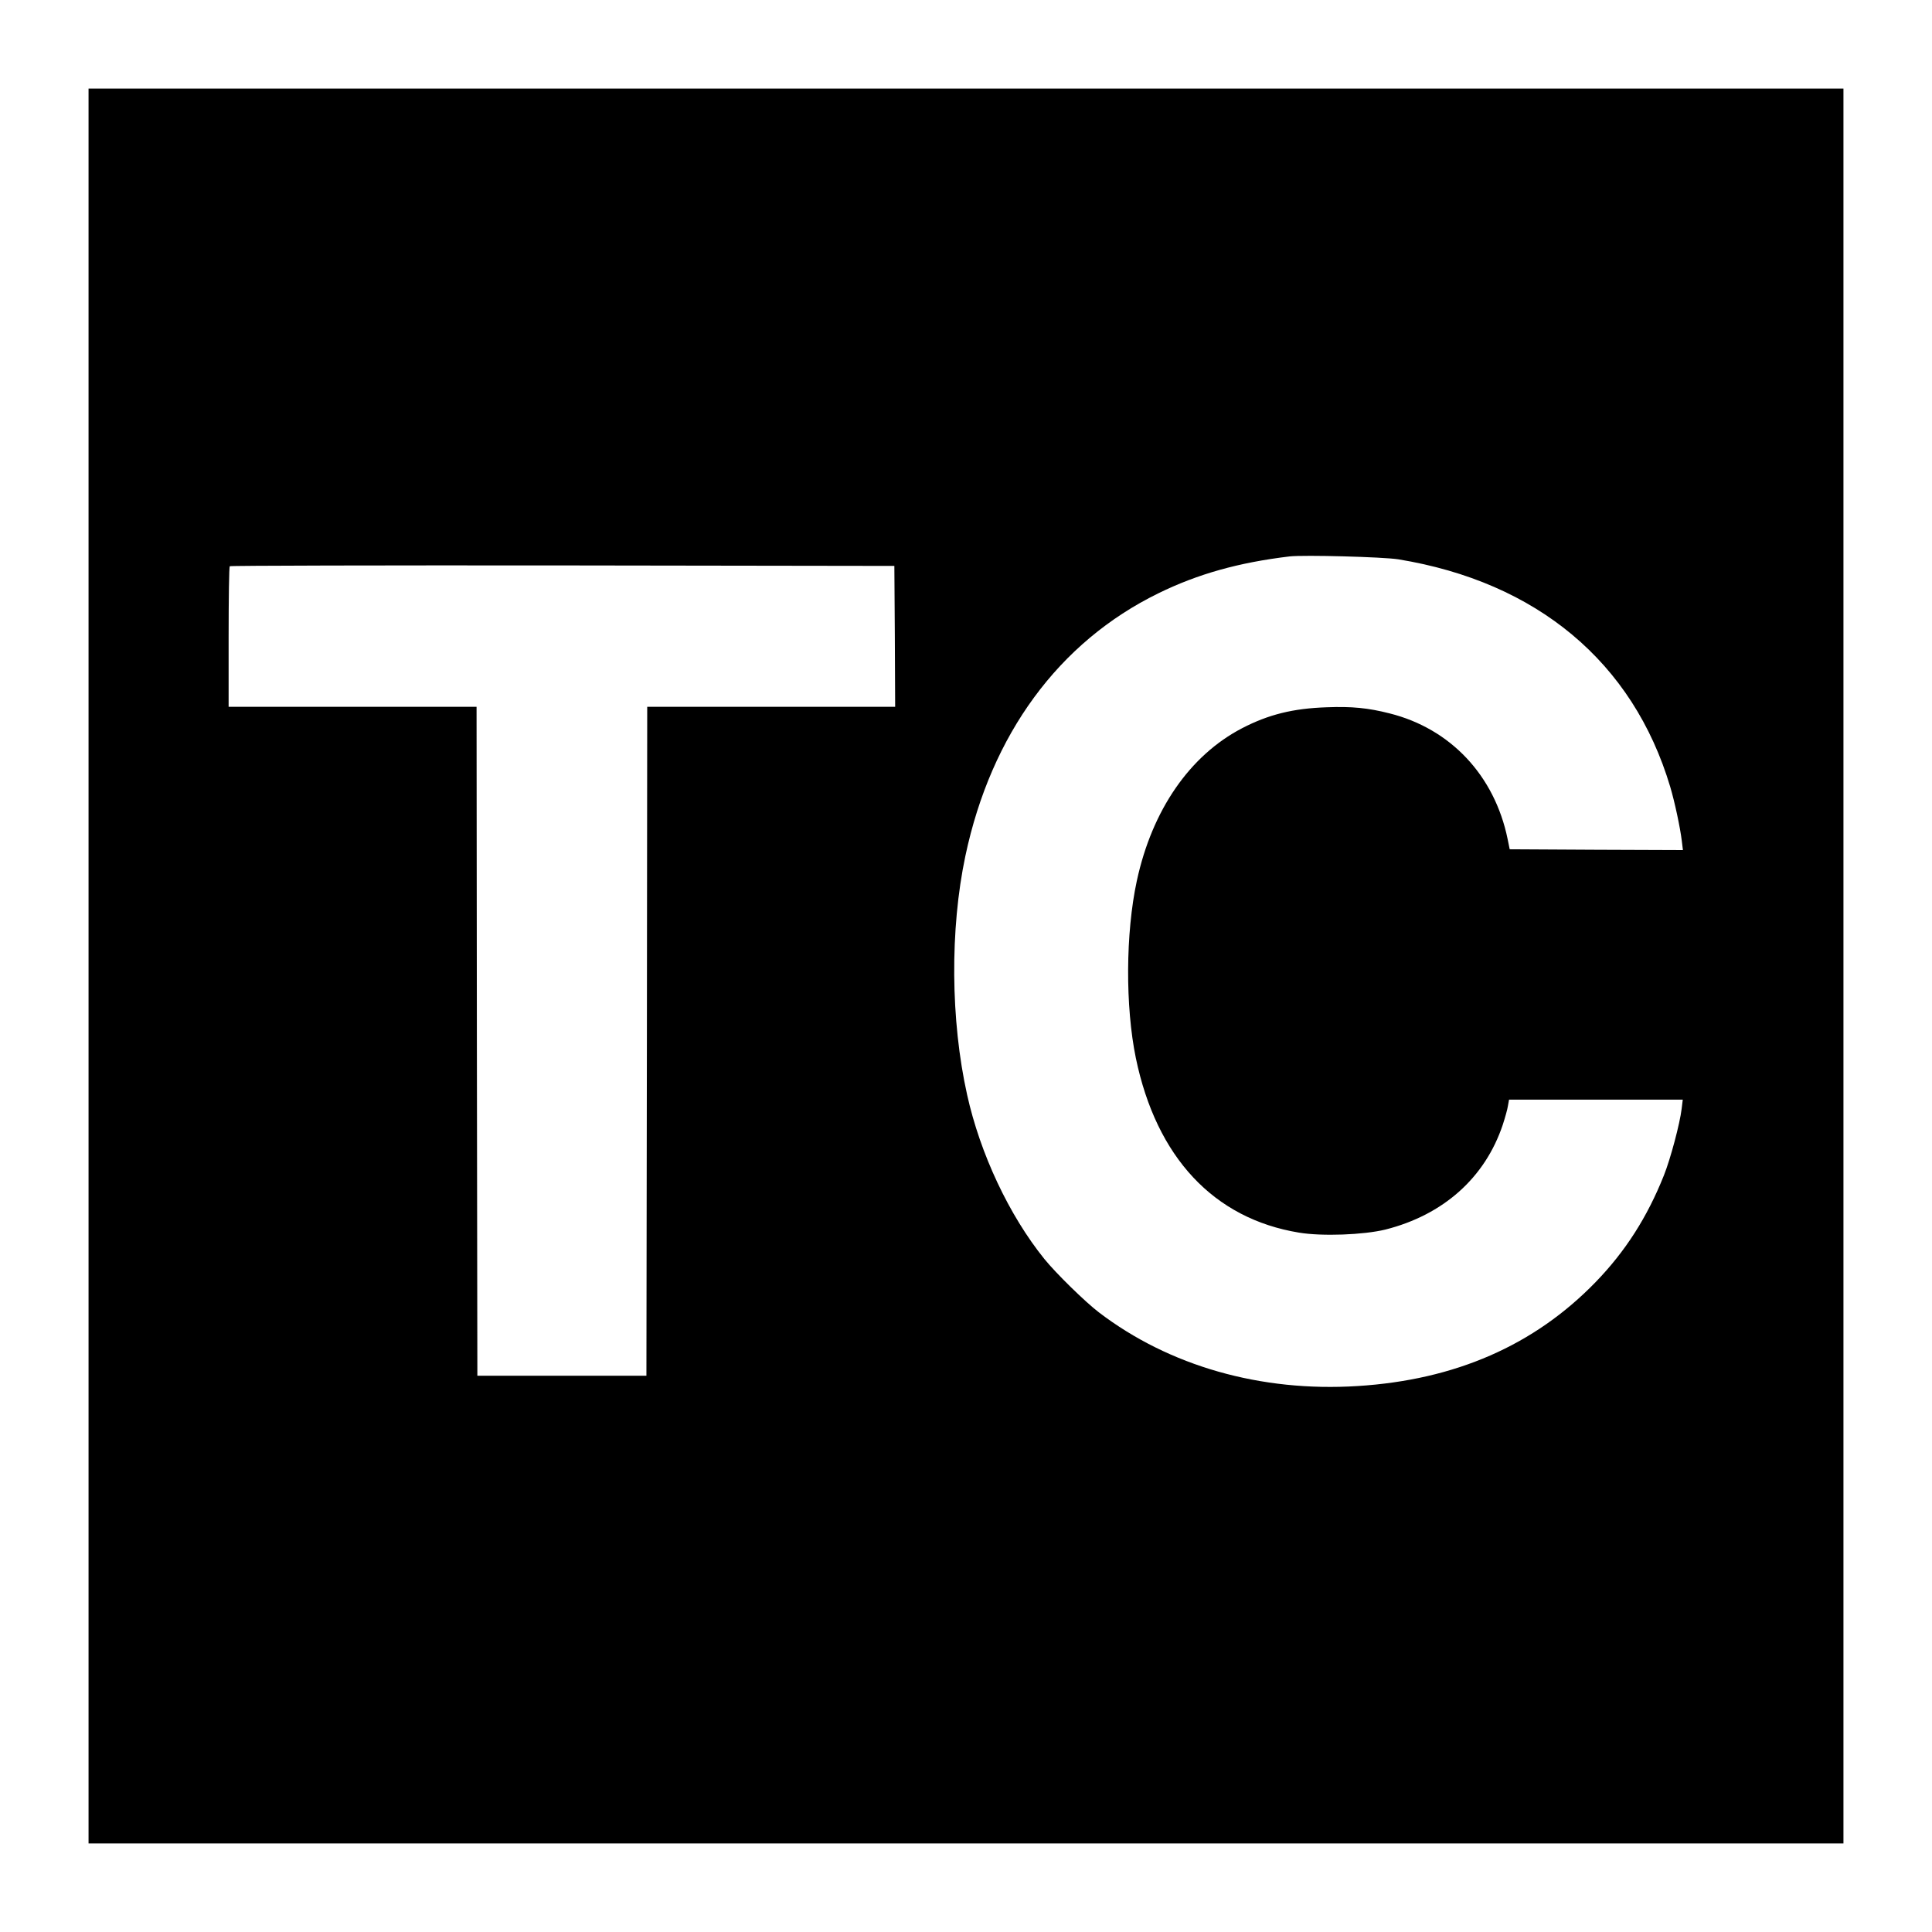
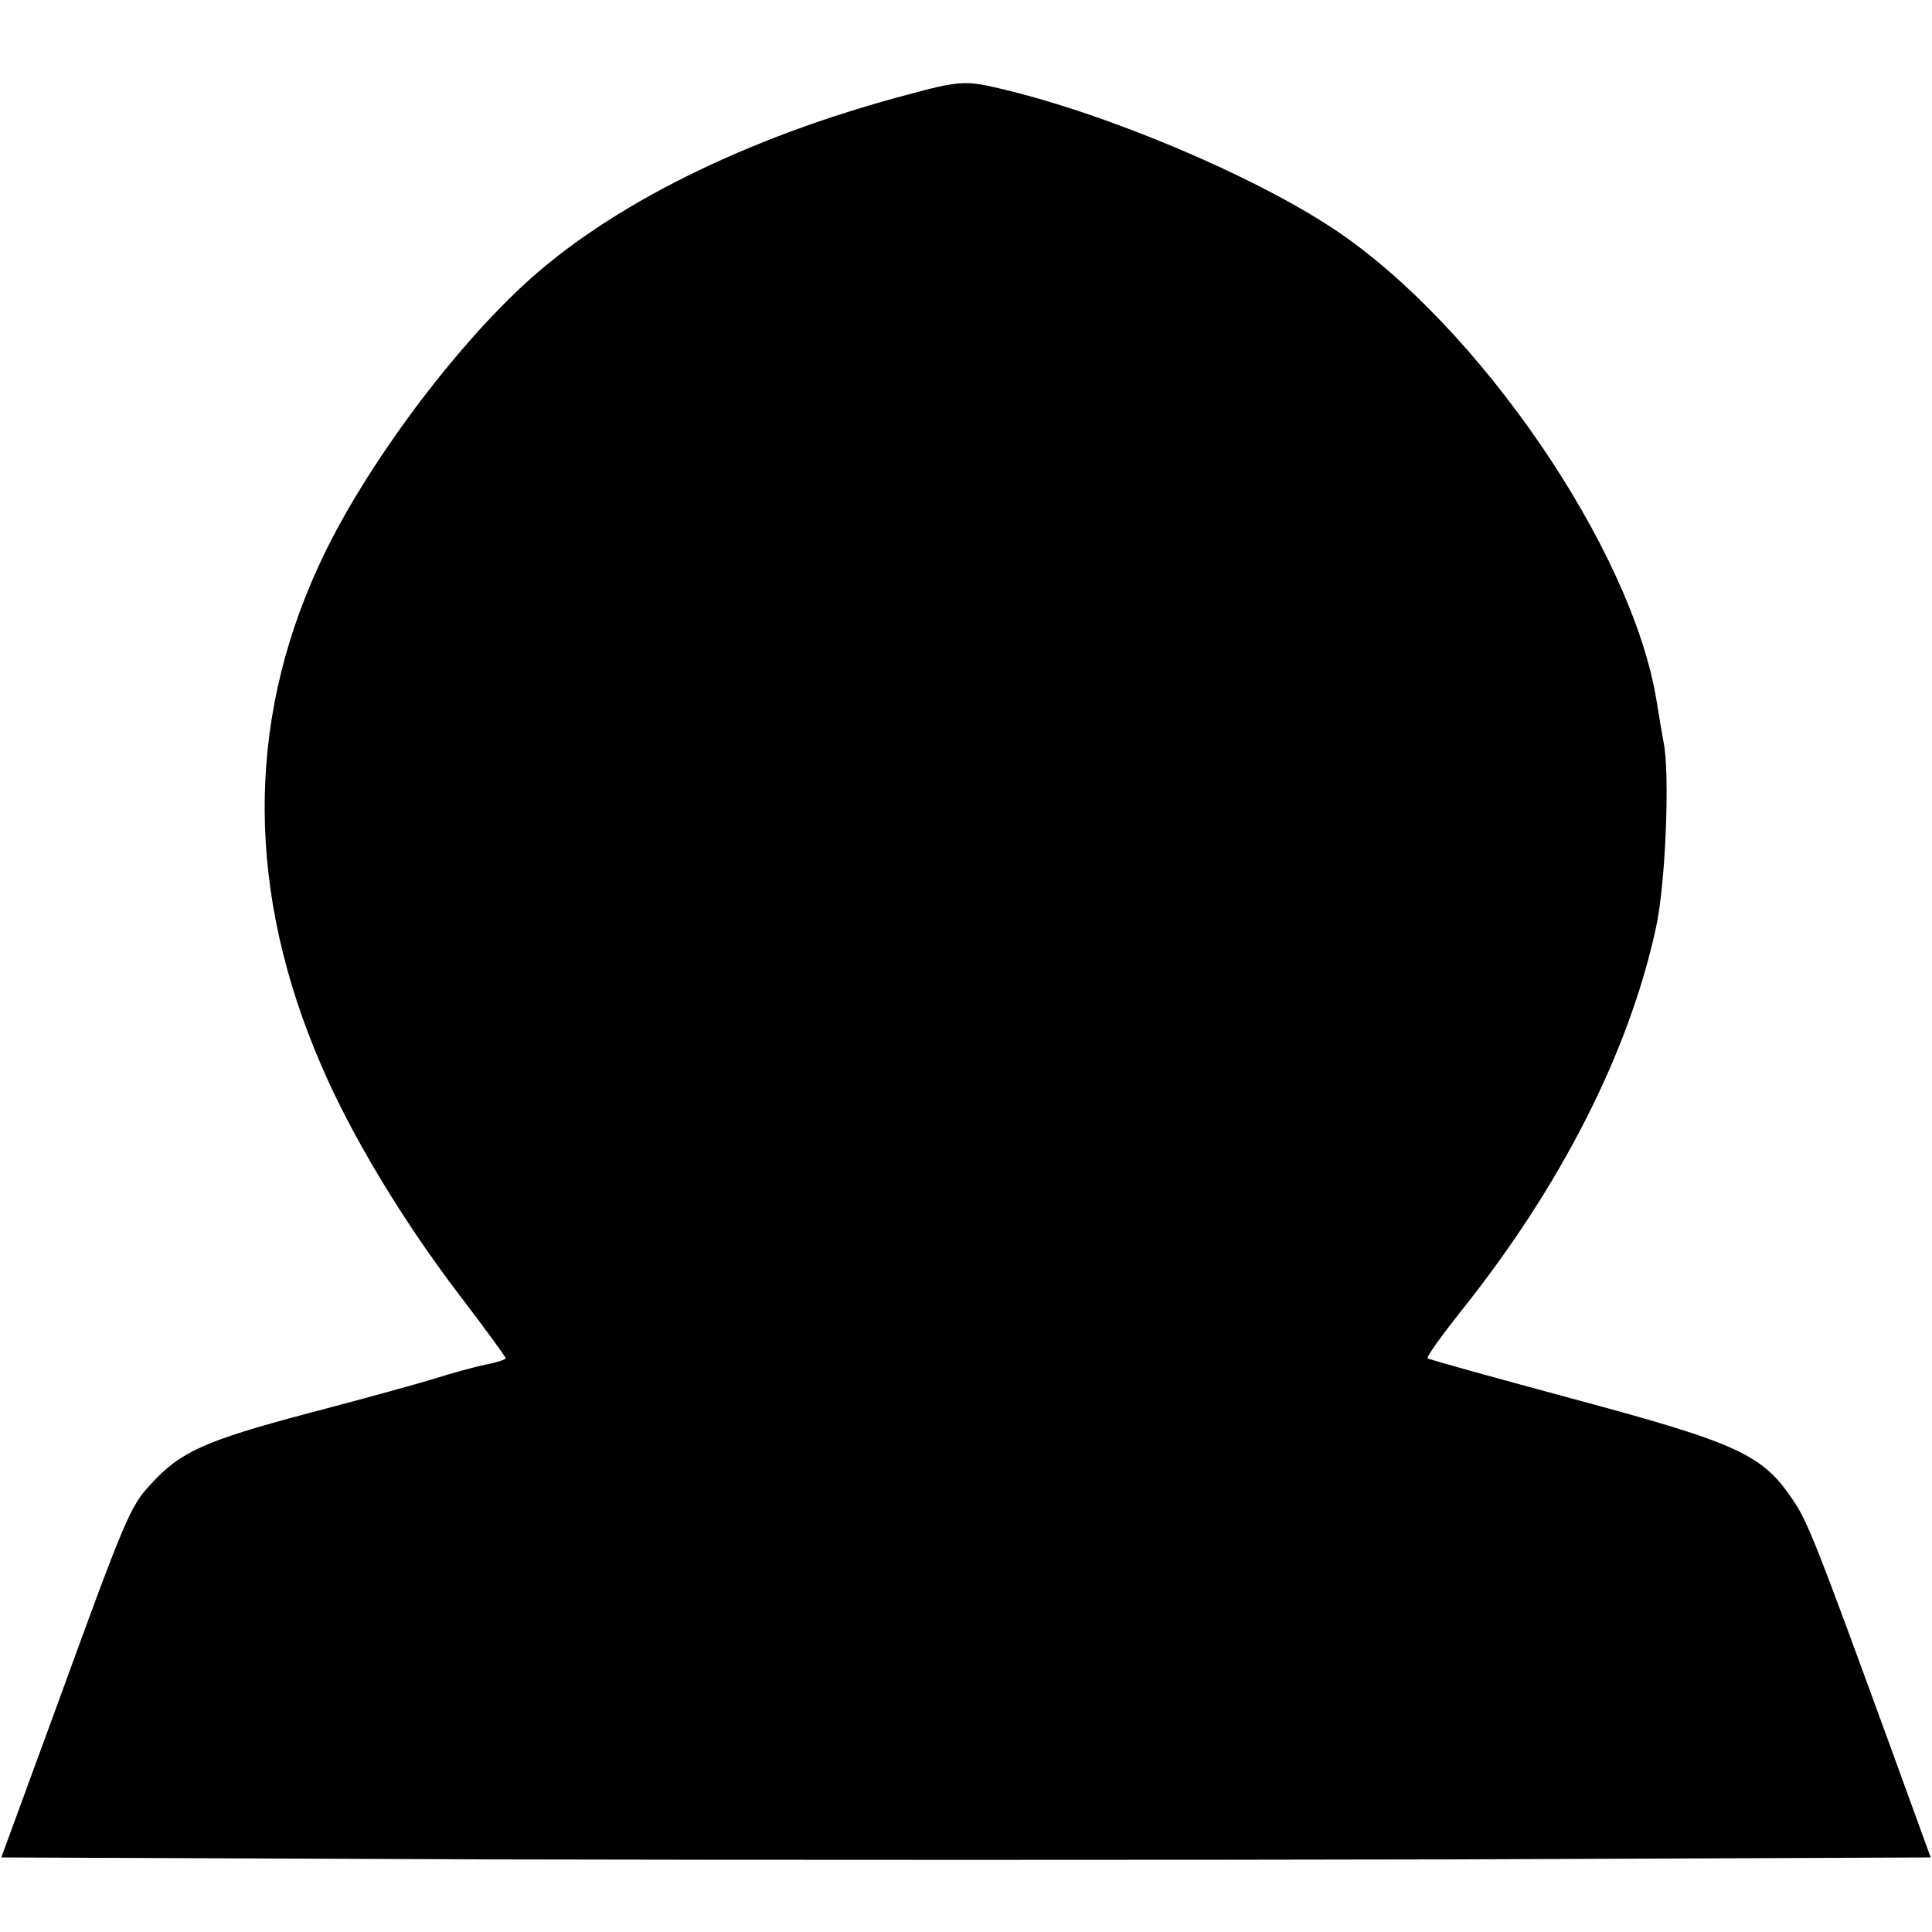
- <svg xmlns="http://www.w3.org/2000/svg" version="1.0" width="1200pt" height="1200pt" viewBox="0 0 1200 1200" preserveAspectRatio="xMidYMid meet">
-   <g transform="translate(0,1200) scale(0.1,-0.1)" fill="#000000" stroke="none">
-     <path d="M550 6000 l0 -5450 5450 0 5450 0 0 5450 0 5450 -5450 0 -5450 0 0 -5450z m8135 2526 c862 -141 1458 -639 1689 -1413 28 -94 62 -253 72 -336 l7 -57 -538 2 -538 3 -13 64 c-81 394 -354 685 -733 780 -133 34 -235 44 -390 38 -210 -7 -362 -45 -526 -130 -325 -169 -559 -508 -654 -948 -70 -324 -72 -781 -6 -1101 128 -617 484 -997 1013 -1084 144 -24 402 -14 537 19 360 91 619 322 729 651 14 43 29 96 32 117 l7 39 539 0 540 0 -7 -57 c-11 -92 -69 -310 -110 -413 -103 -259 -239 -472 -424 -663 -381 -393 -872 -608 -1479 -646 -600 -38 -1170 124 -1607 458 -84 64 -266 242 -338 331 -219 271 -399 654 -480 1020 -103 463 -107 1028 -11 1483 160 756 580 1329 1199 1632 245 120 498 191 815 229 90 10 579 -3 675 -18z m-3127 -478 l2 -438 -770 0 -770 0 -2 -2077 -3 -2078 -525 0 -525 0 -3 2078 -2 2077 -770 0 -770 0 0 433 c0 239 3 437 7 440 3 4 934 6 2067 5 l2061 -3 3 -437z" />
+ <svg xmlns="http://www.w3.org/2000/svg" version="1.0" width="298pt" height="298pt" viewBox="0 0 298 298" preserveAspectRatio="xMidYMid meet">
+   <g transform="translate(0,298) scale(0.1,-0.1)" fill="#000000" stroke="none">
+     <path d="M1400 2834 c-250 -66 -462 -172 -594 -295 -119 -111 -252 -294 -315 -433 -112 -244 -110 -504 4 -768 47 -110 127 -242 214 -356 39 -51 71 -95 71 -97 0 -2 -15 -7 -32 -10 -18 -4 -51 -13 -73 -20 -22 -7 -112 -32 -200 -55 -158 -42 -197 -59 -243 -110 -31 -33 -39 -52 -142 -335 l-88 -240 744 -3 c409 -1 1079 -1 1488 0 l744 3 -60 165 c-116 318 -130 354 -153 387 -46 69 -85 87 -330 153 -126 34 -231 63 -233 65 -2 2 21 34 51 72 153 191 259 398 301 591 15 66 22 239 12 287 -2 11 -7 40 -11 65 -38 233 -275 579 -498 727 -127 84 -353 179 -517 217 -50 12 -63 11 -140 -10z" />
  </g>
</svg>
